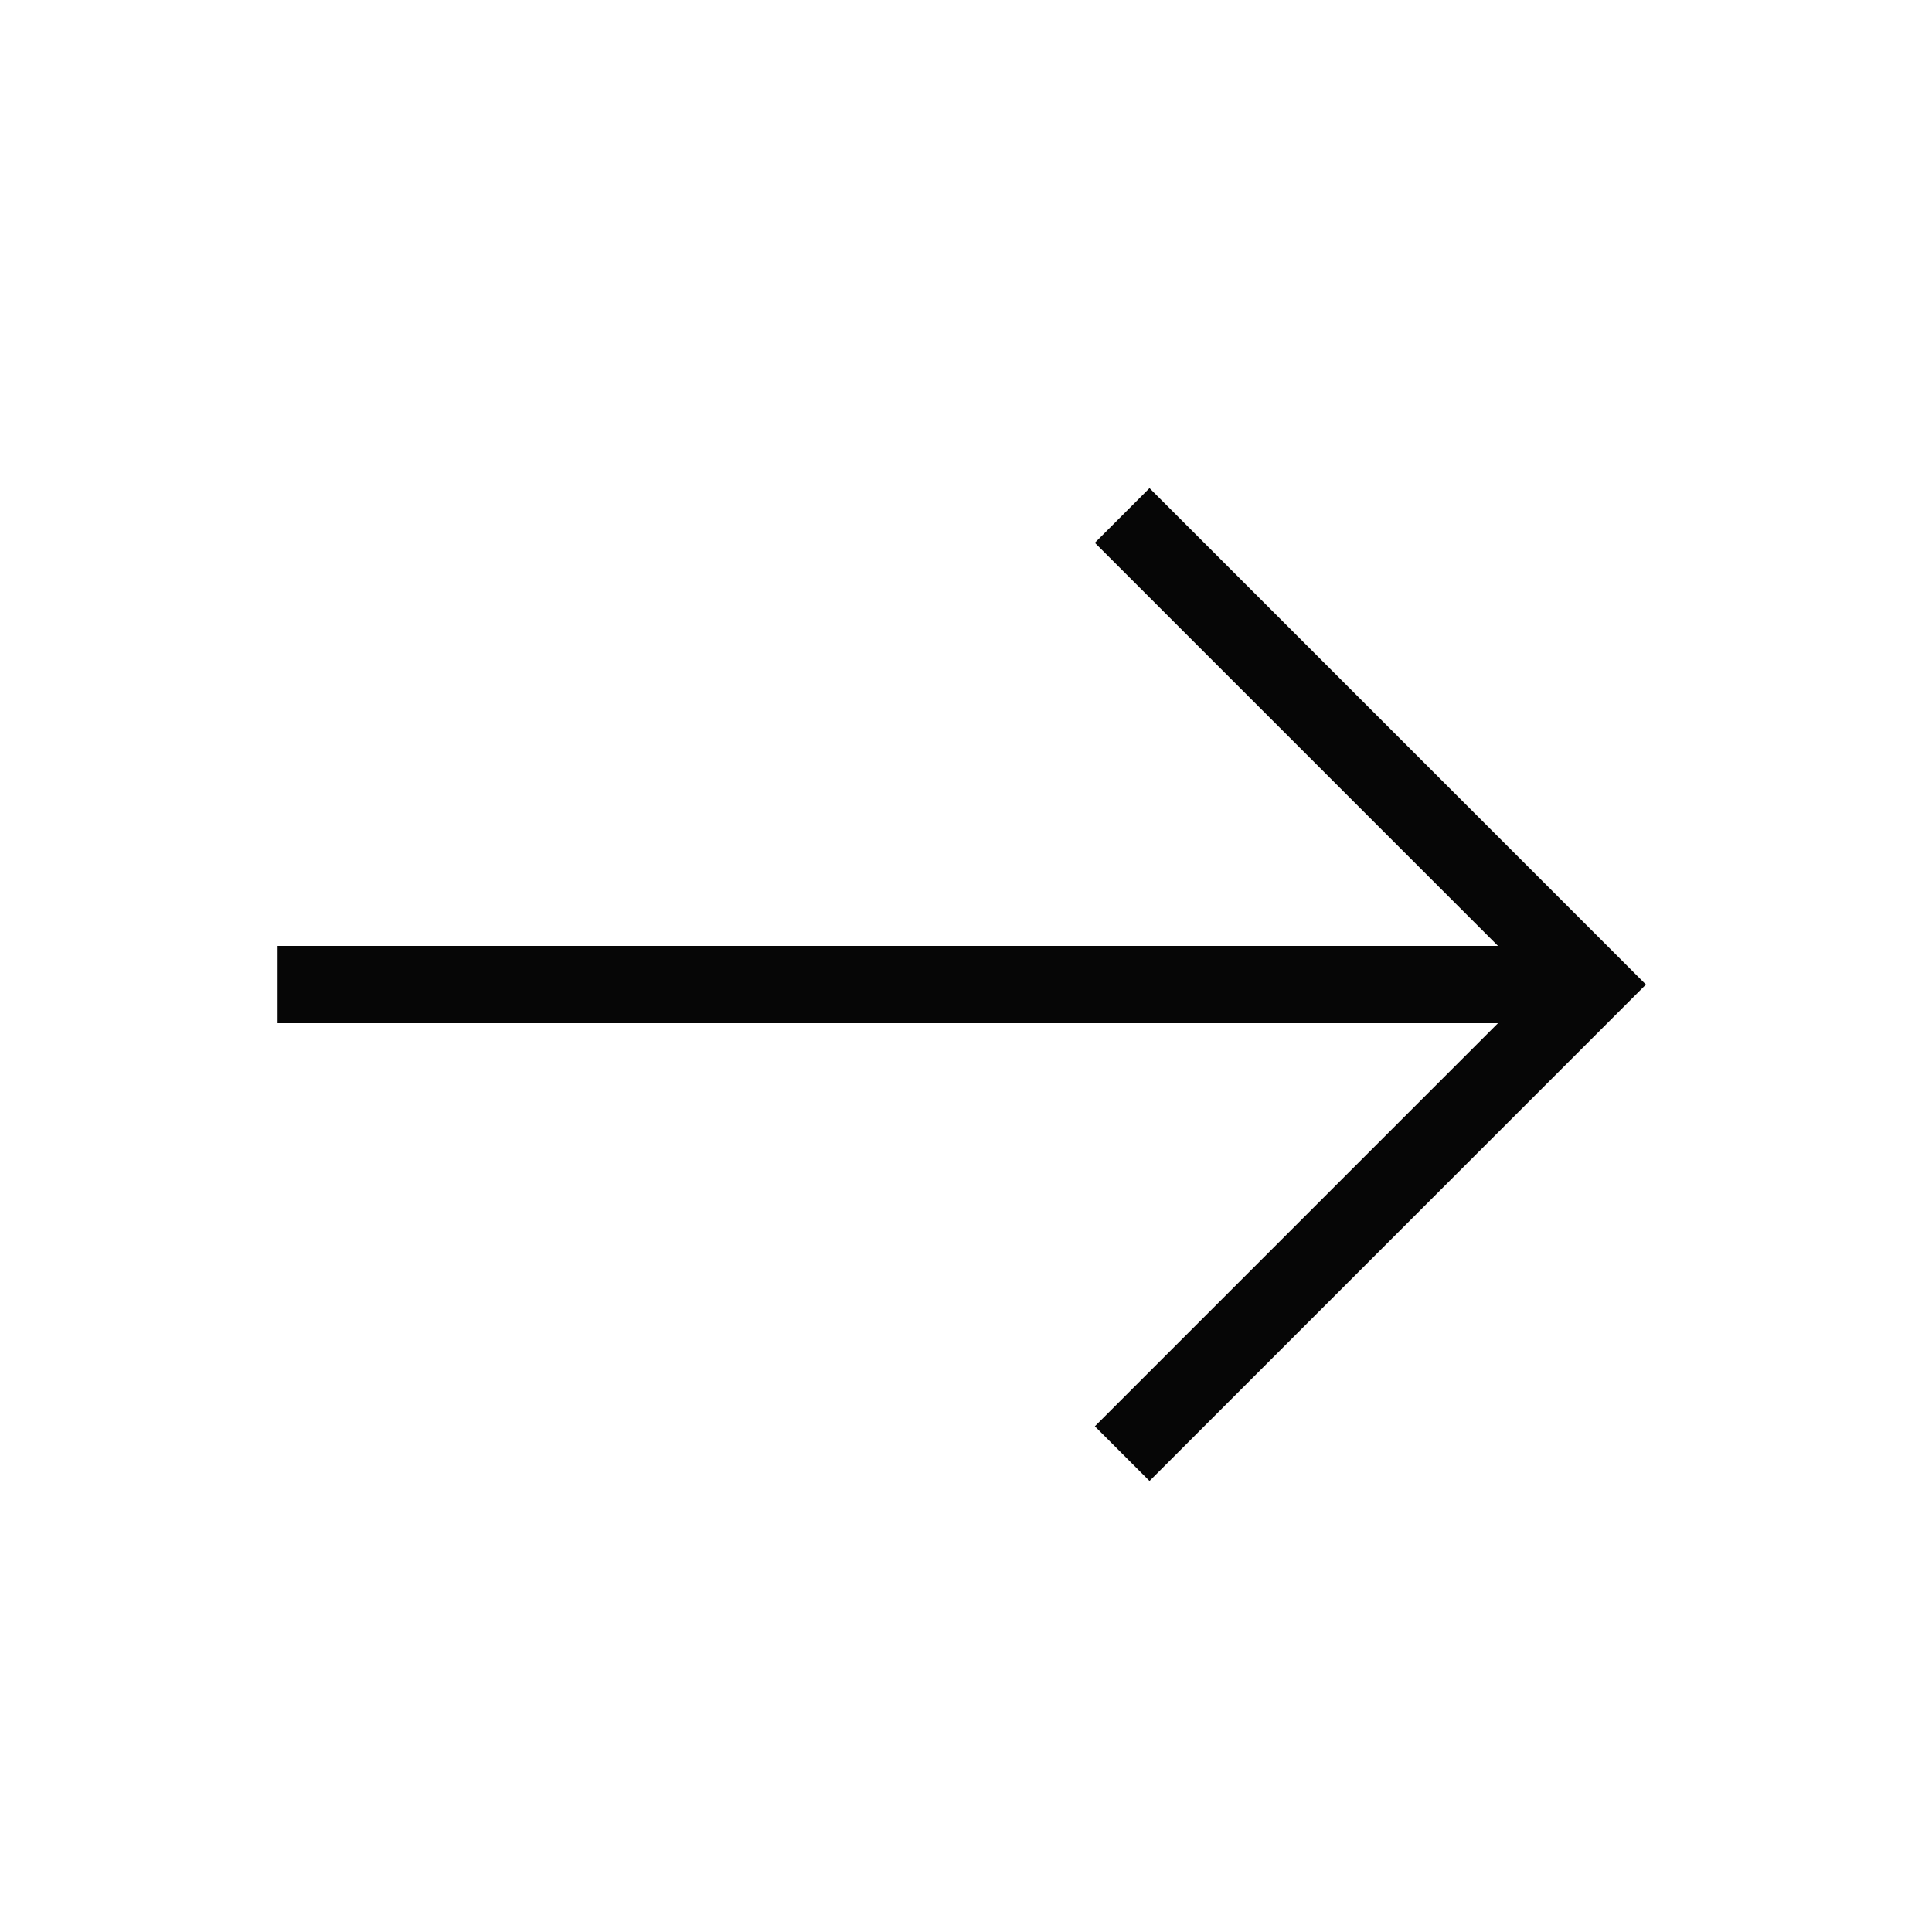
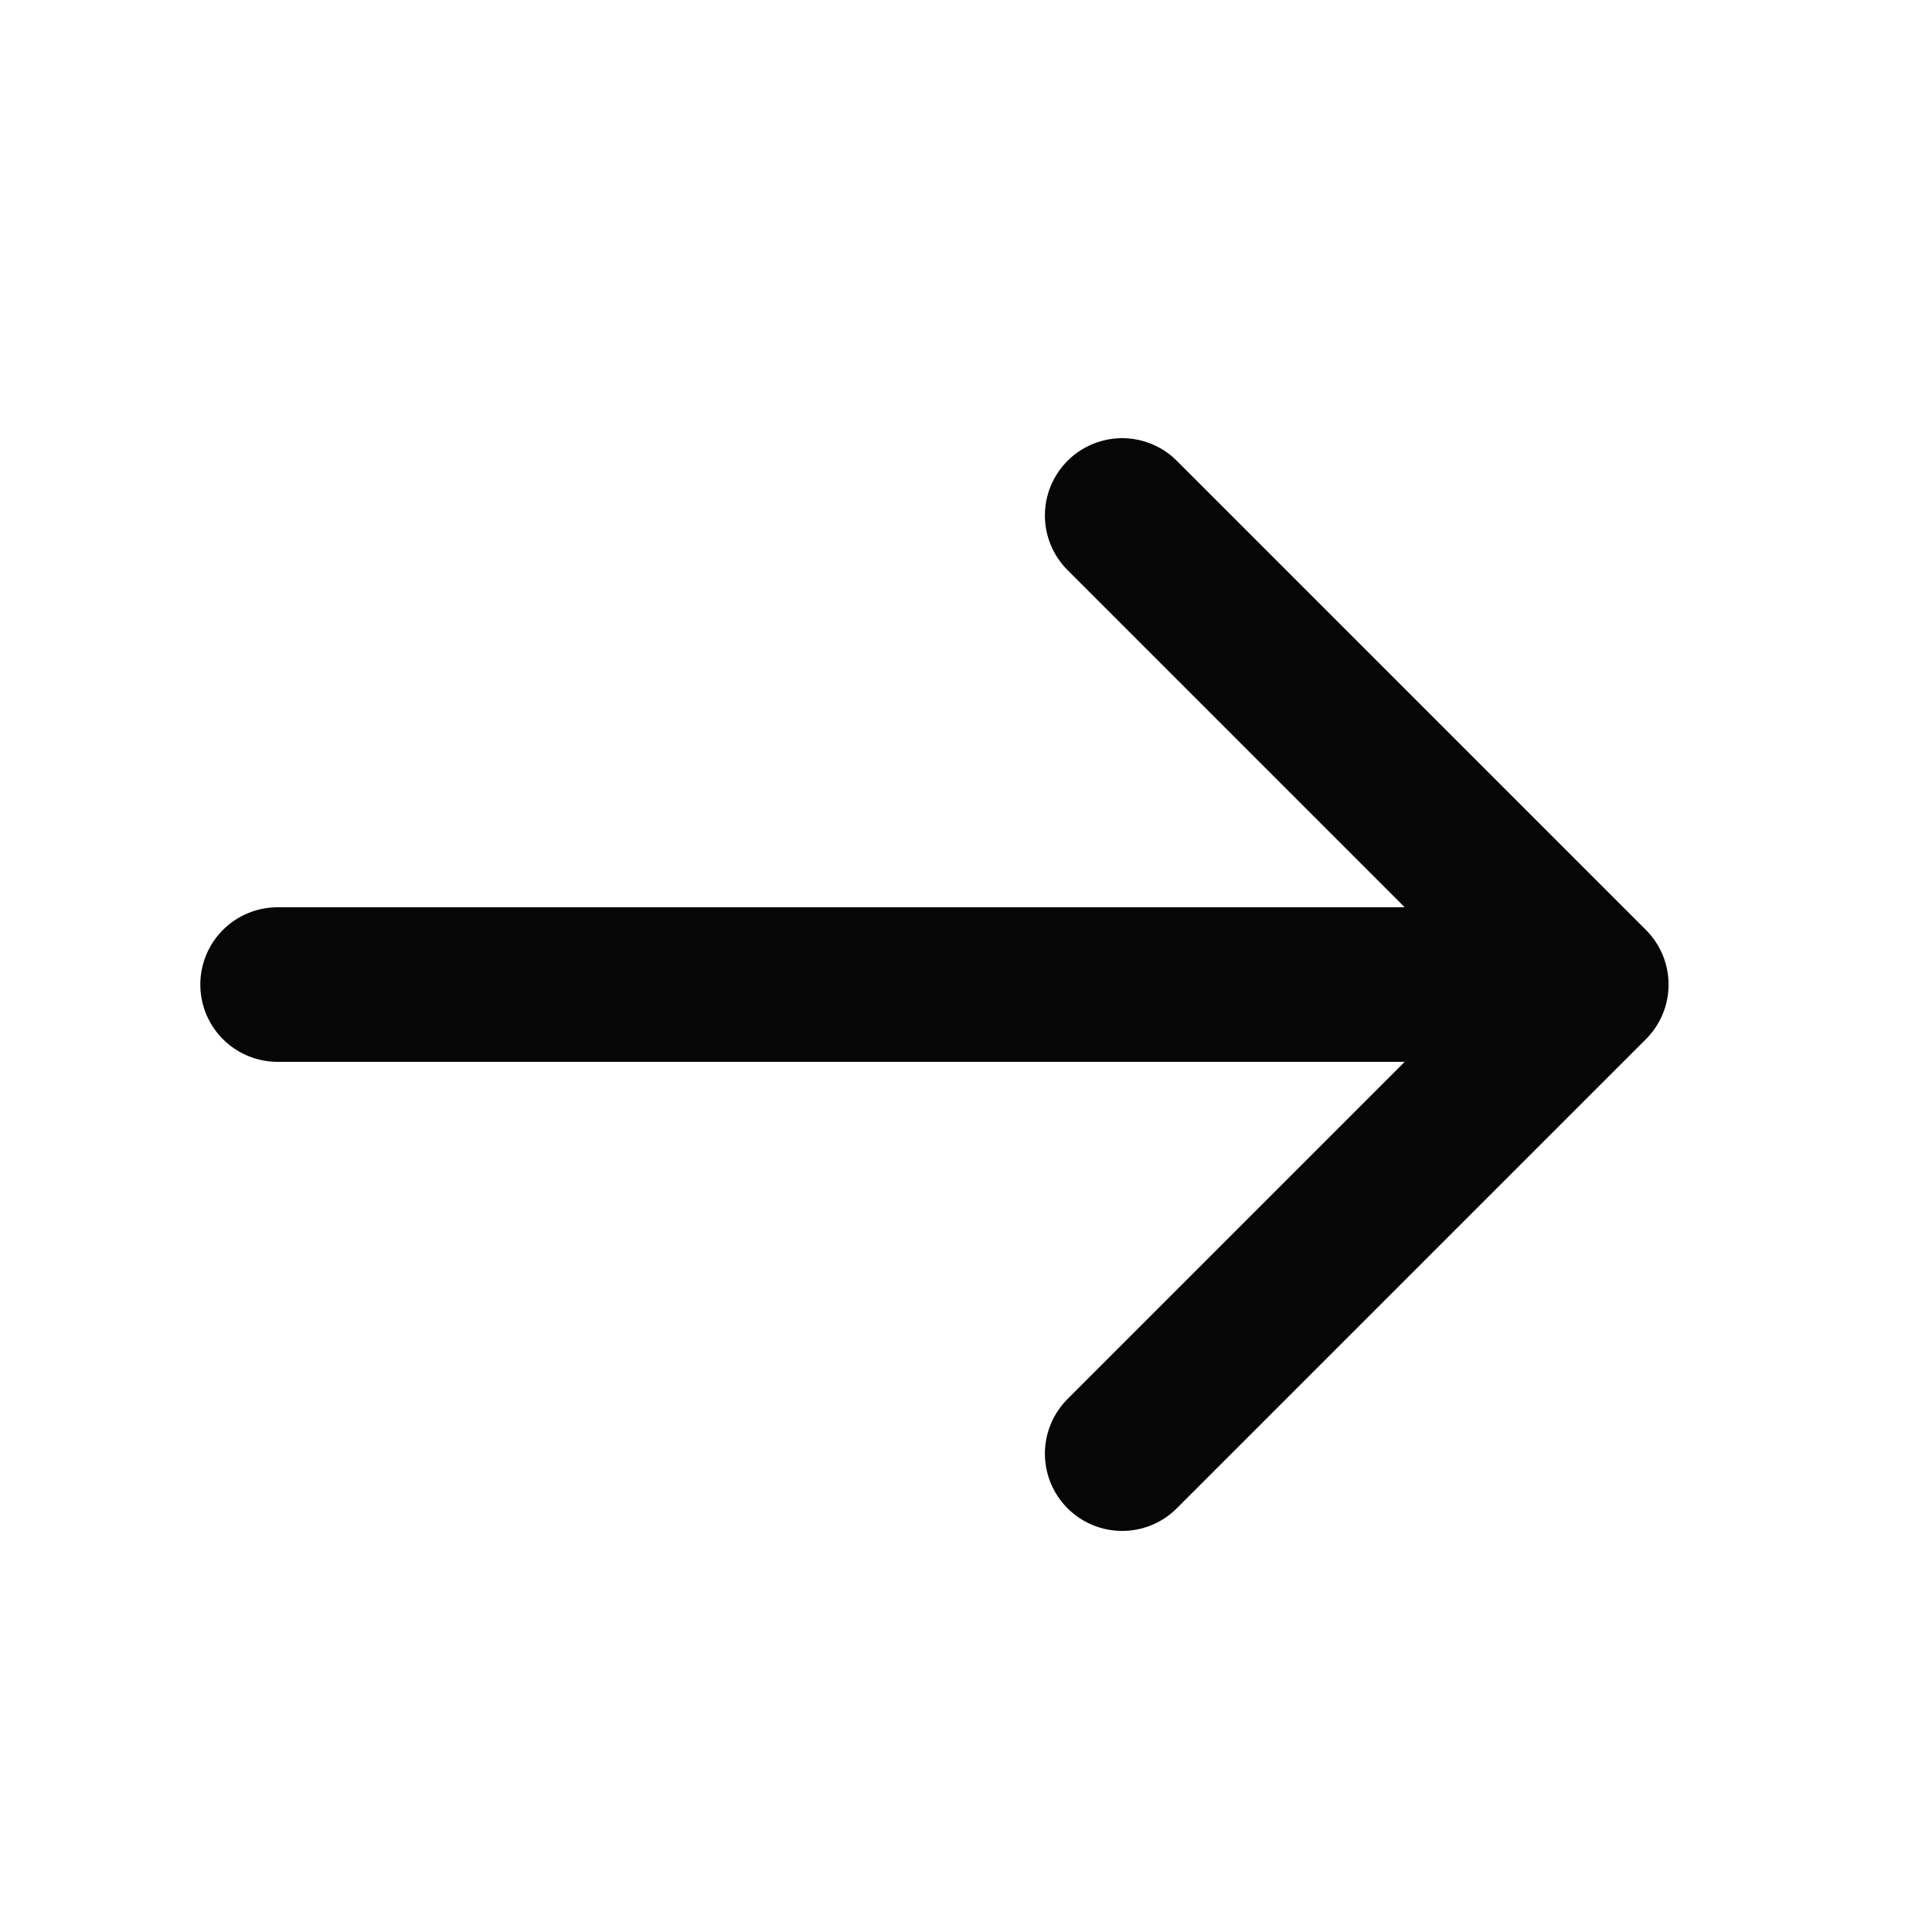
<svg xmlns="http://www.w3.org/2000/svg" width="25" height="25" viewBox="0 0 25 25" fill="none">
-   <path d="M14.521 6.67L20.591 12.74L14.521 18.81" stroke="#060606" strokeWidth="2" stroke-miterlimit="10" strokeLinecap="round" strokeLinejoin="round" />
-   <path d="M3.592 12.74H20.422" stroke="#060606" strokeWidth="2" stroke-miterlimit="10" strokeLinecap="round" strokeLinejoin="round" />
+   <path d="M14.521 6.67L20.591 12.74L14.521 18.81" stroke="#060606" stroke-width="2" stroke-miterlimit="10" stroke-linecap="round" stroke-linejoin="round" />
+   <path d="M3.592 12.74H20.422" stroke="#060606" stroke-width="2" stroke-miterlimit="10" stroke-linecap="round" stroke-linejoin="round" />
</svg>
